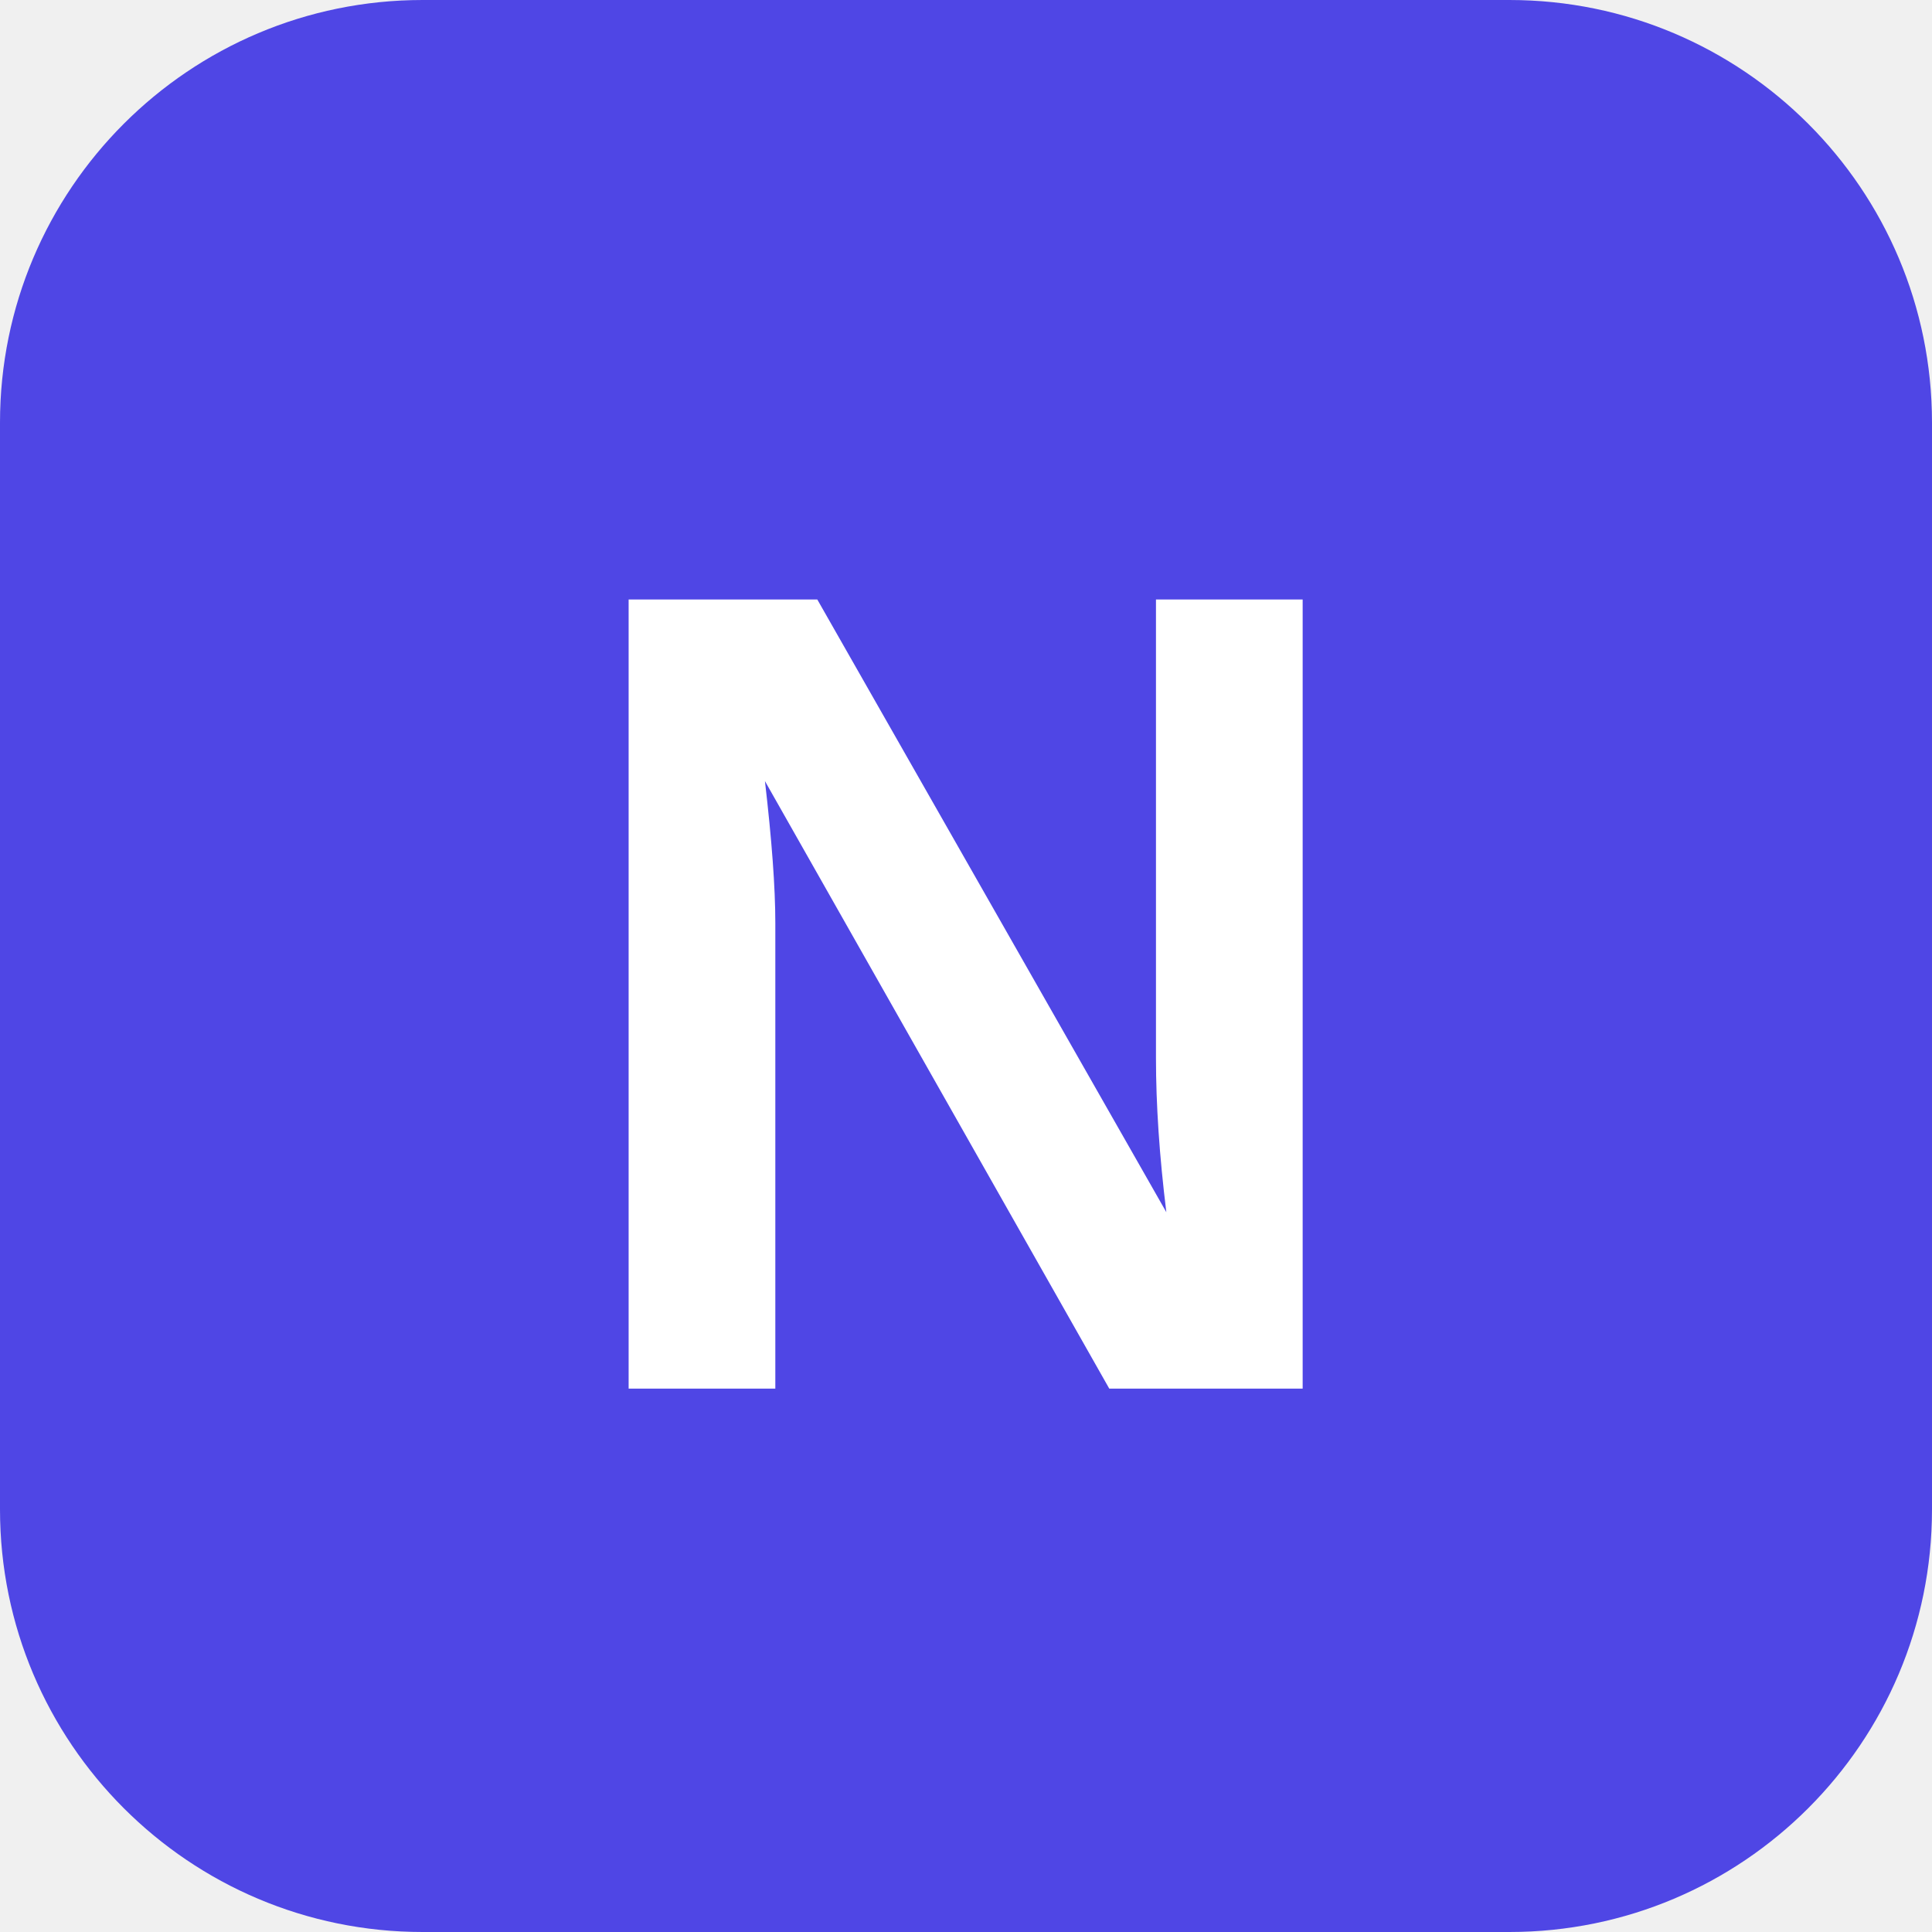
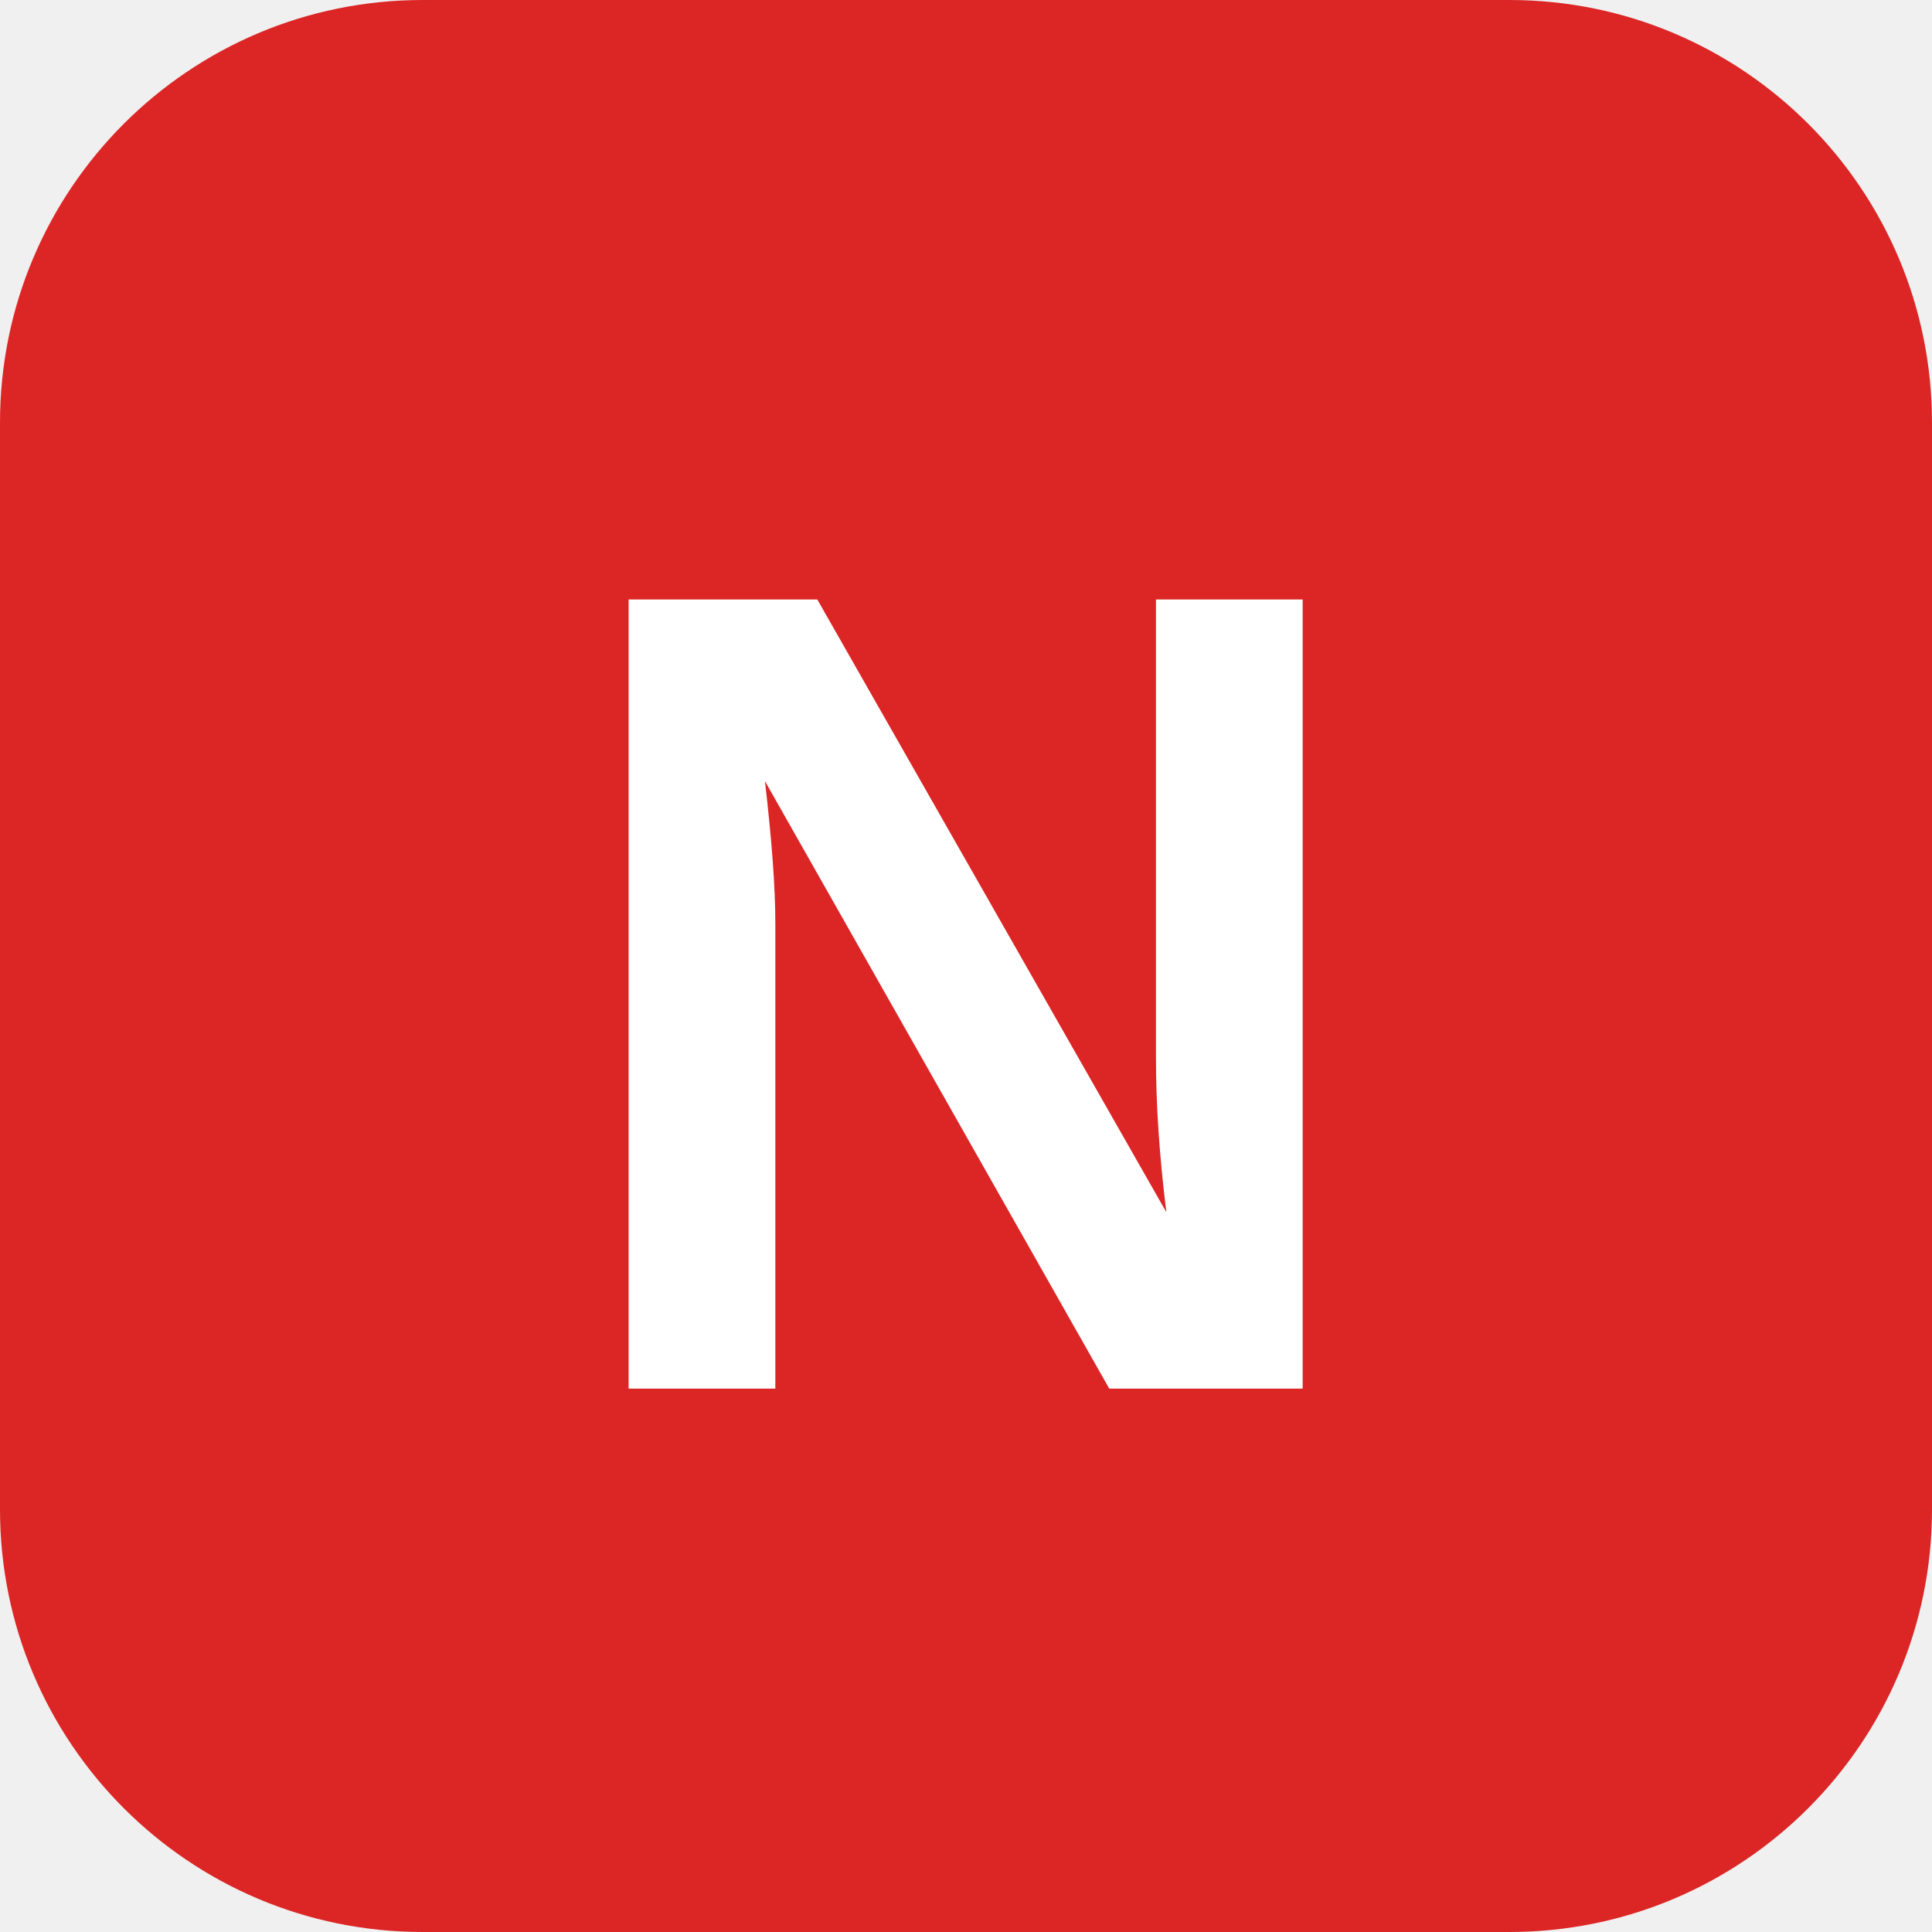
<svg xmlns="http://www.w3.org/2000/svg" viewBox="0 0 64 64">
-   <rect width="64" height="64" rx="14" fill="#4f46e5" />
+   <rect width="64" height="64" rx="14" fill="#dc2626" />
  <text x="32" y="46" font-family="Segoe UI, Arial, sans-serif" font-size="38" font-weight="700" fill="#ffffff" text-anchor="middle">N</text>
</svg>
